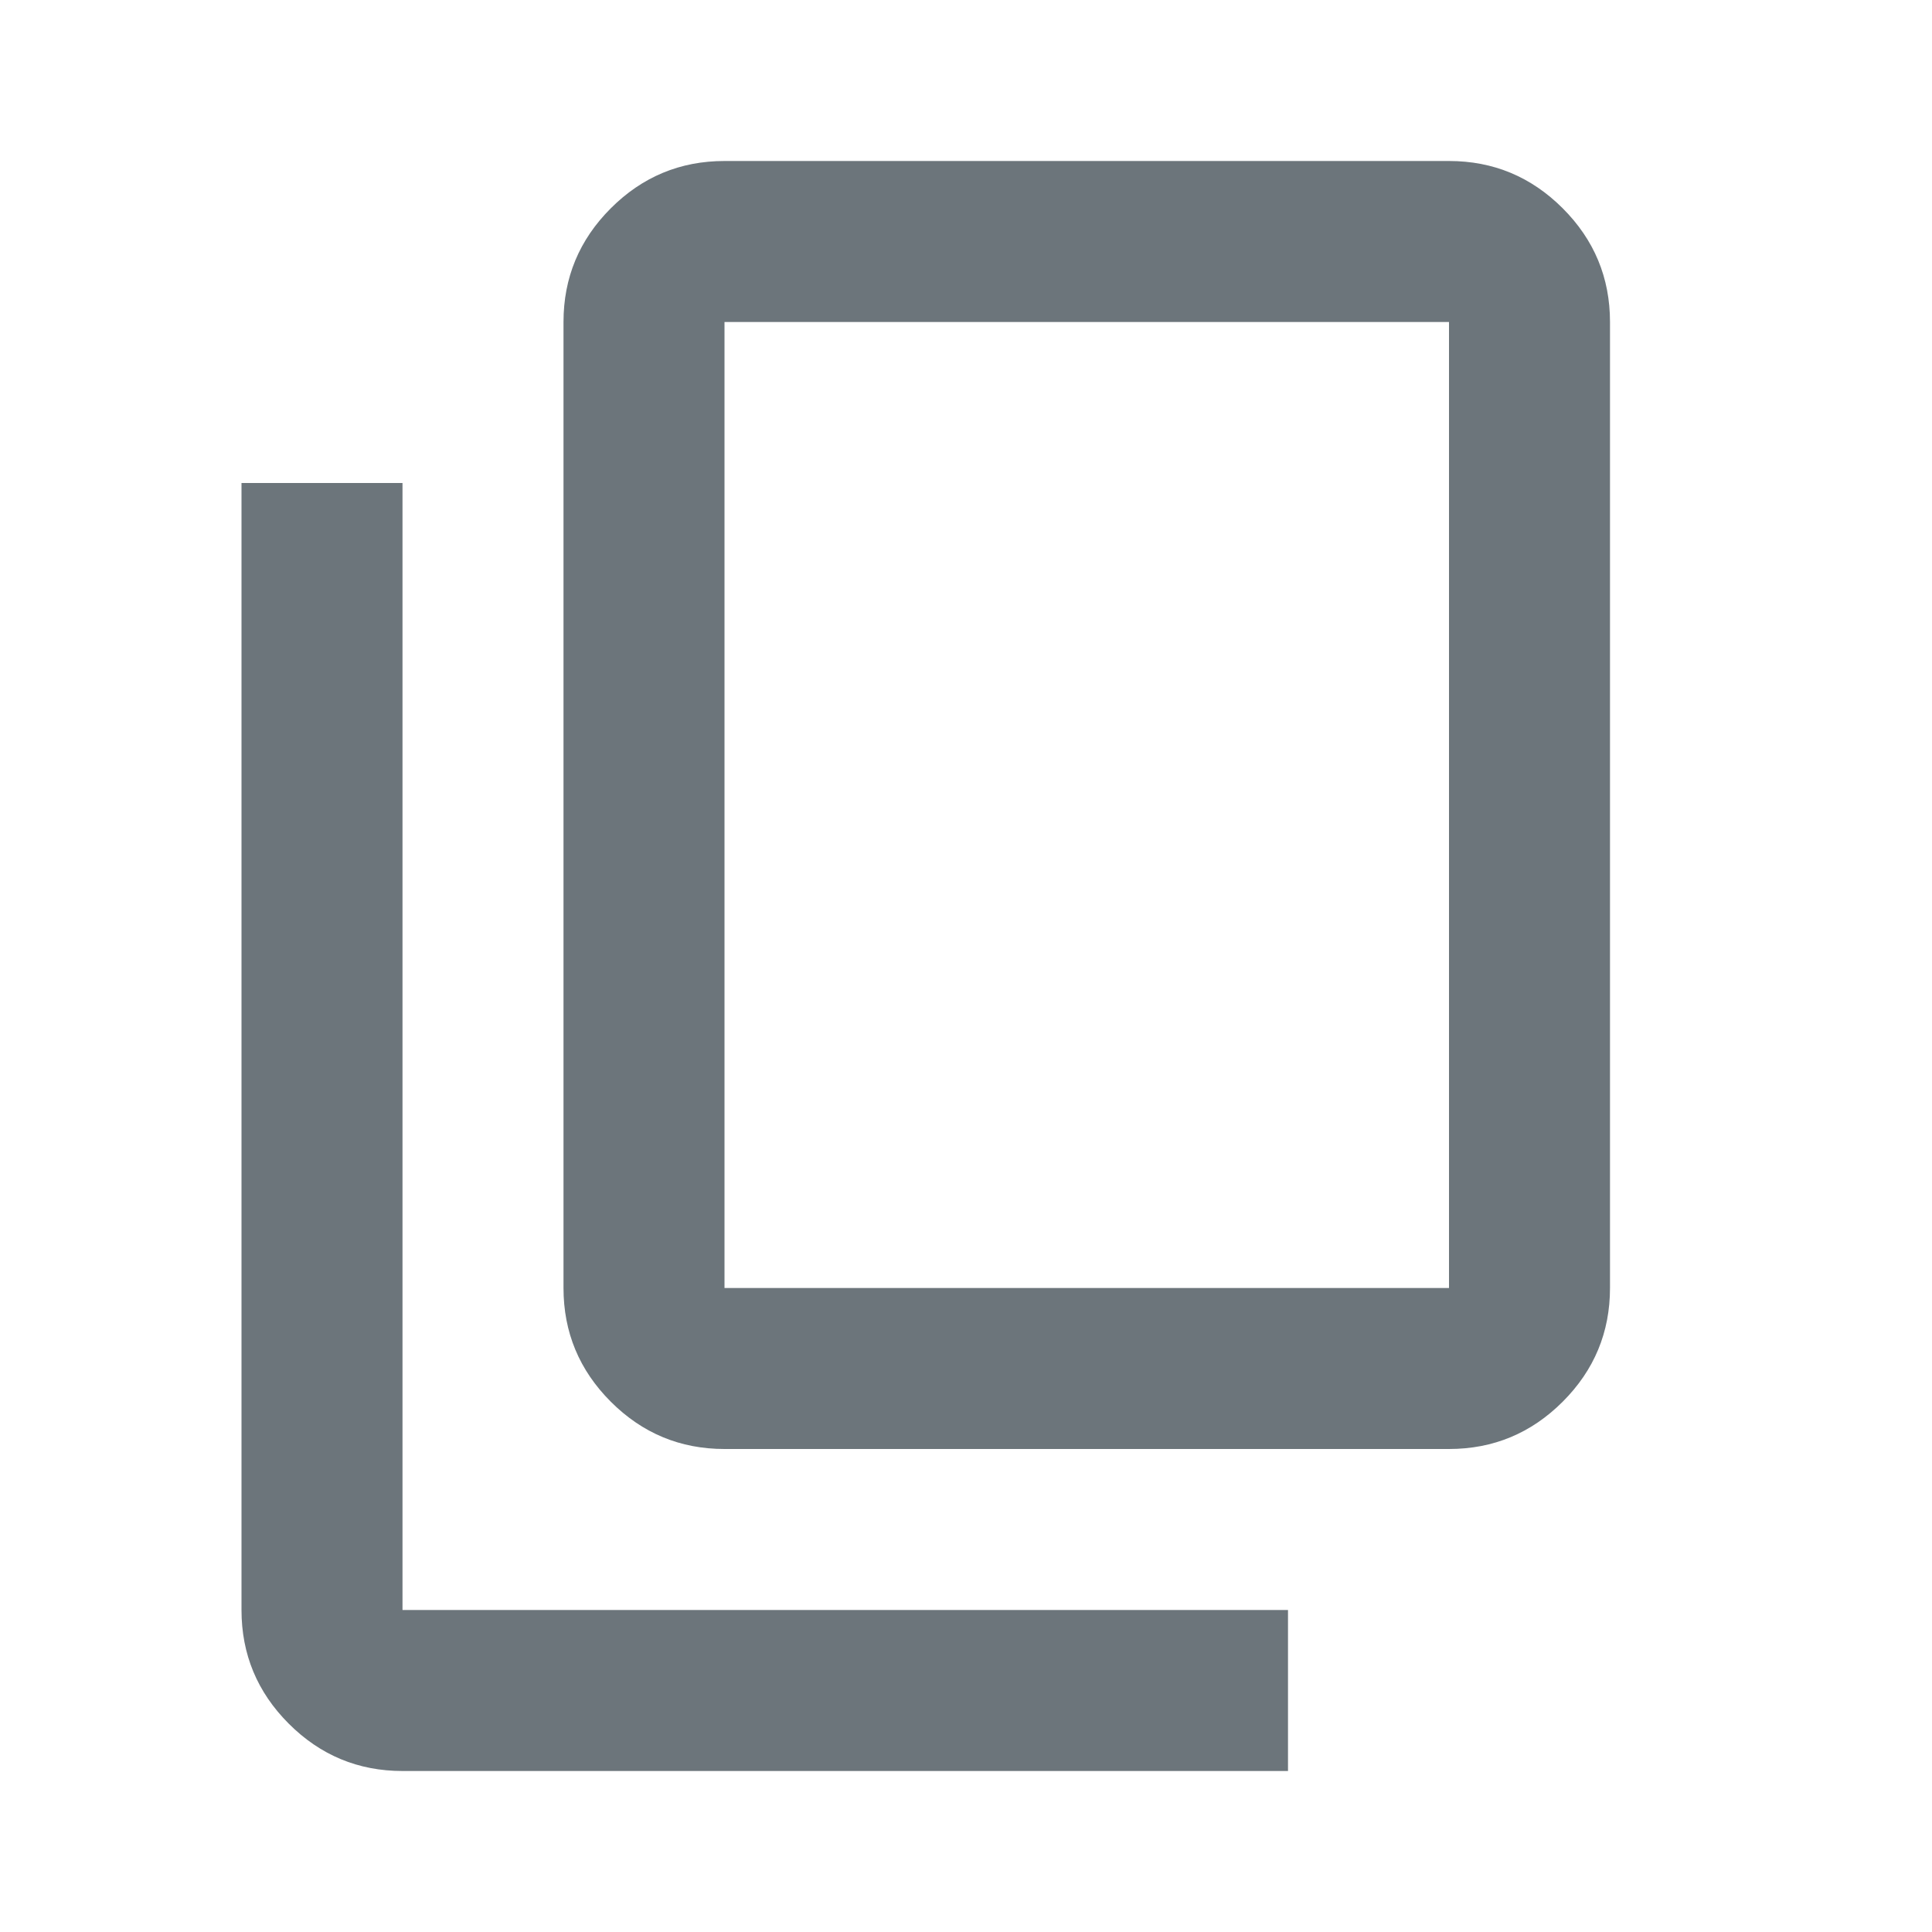
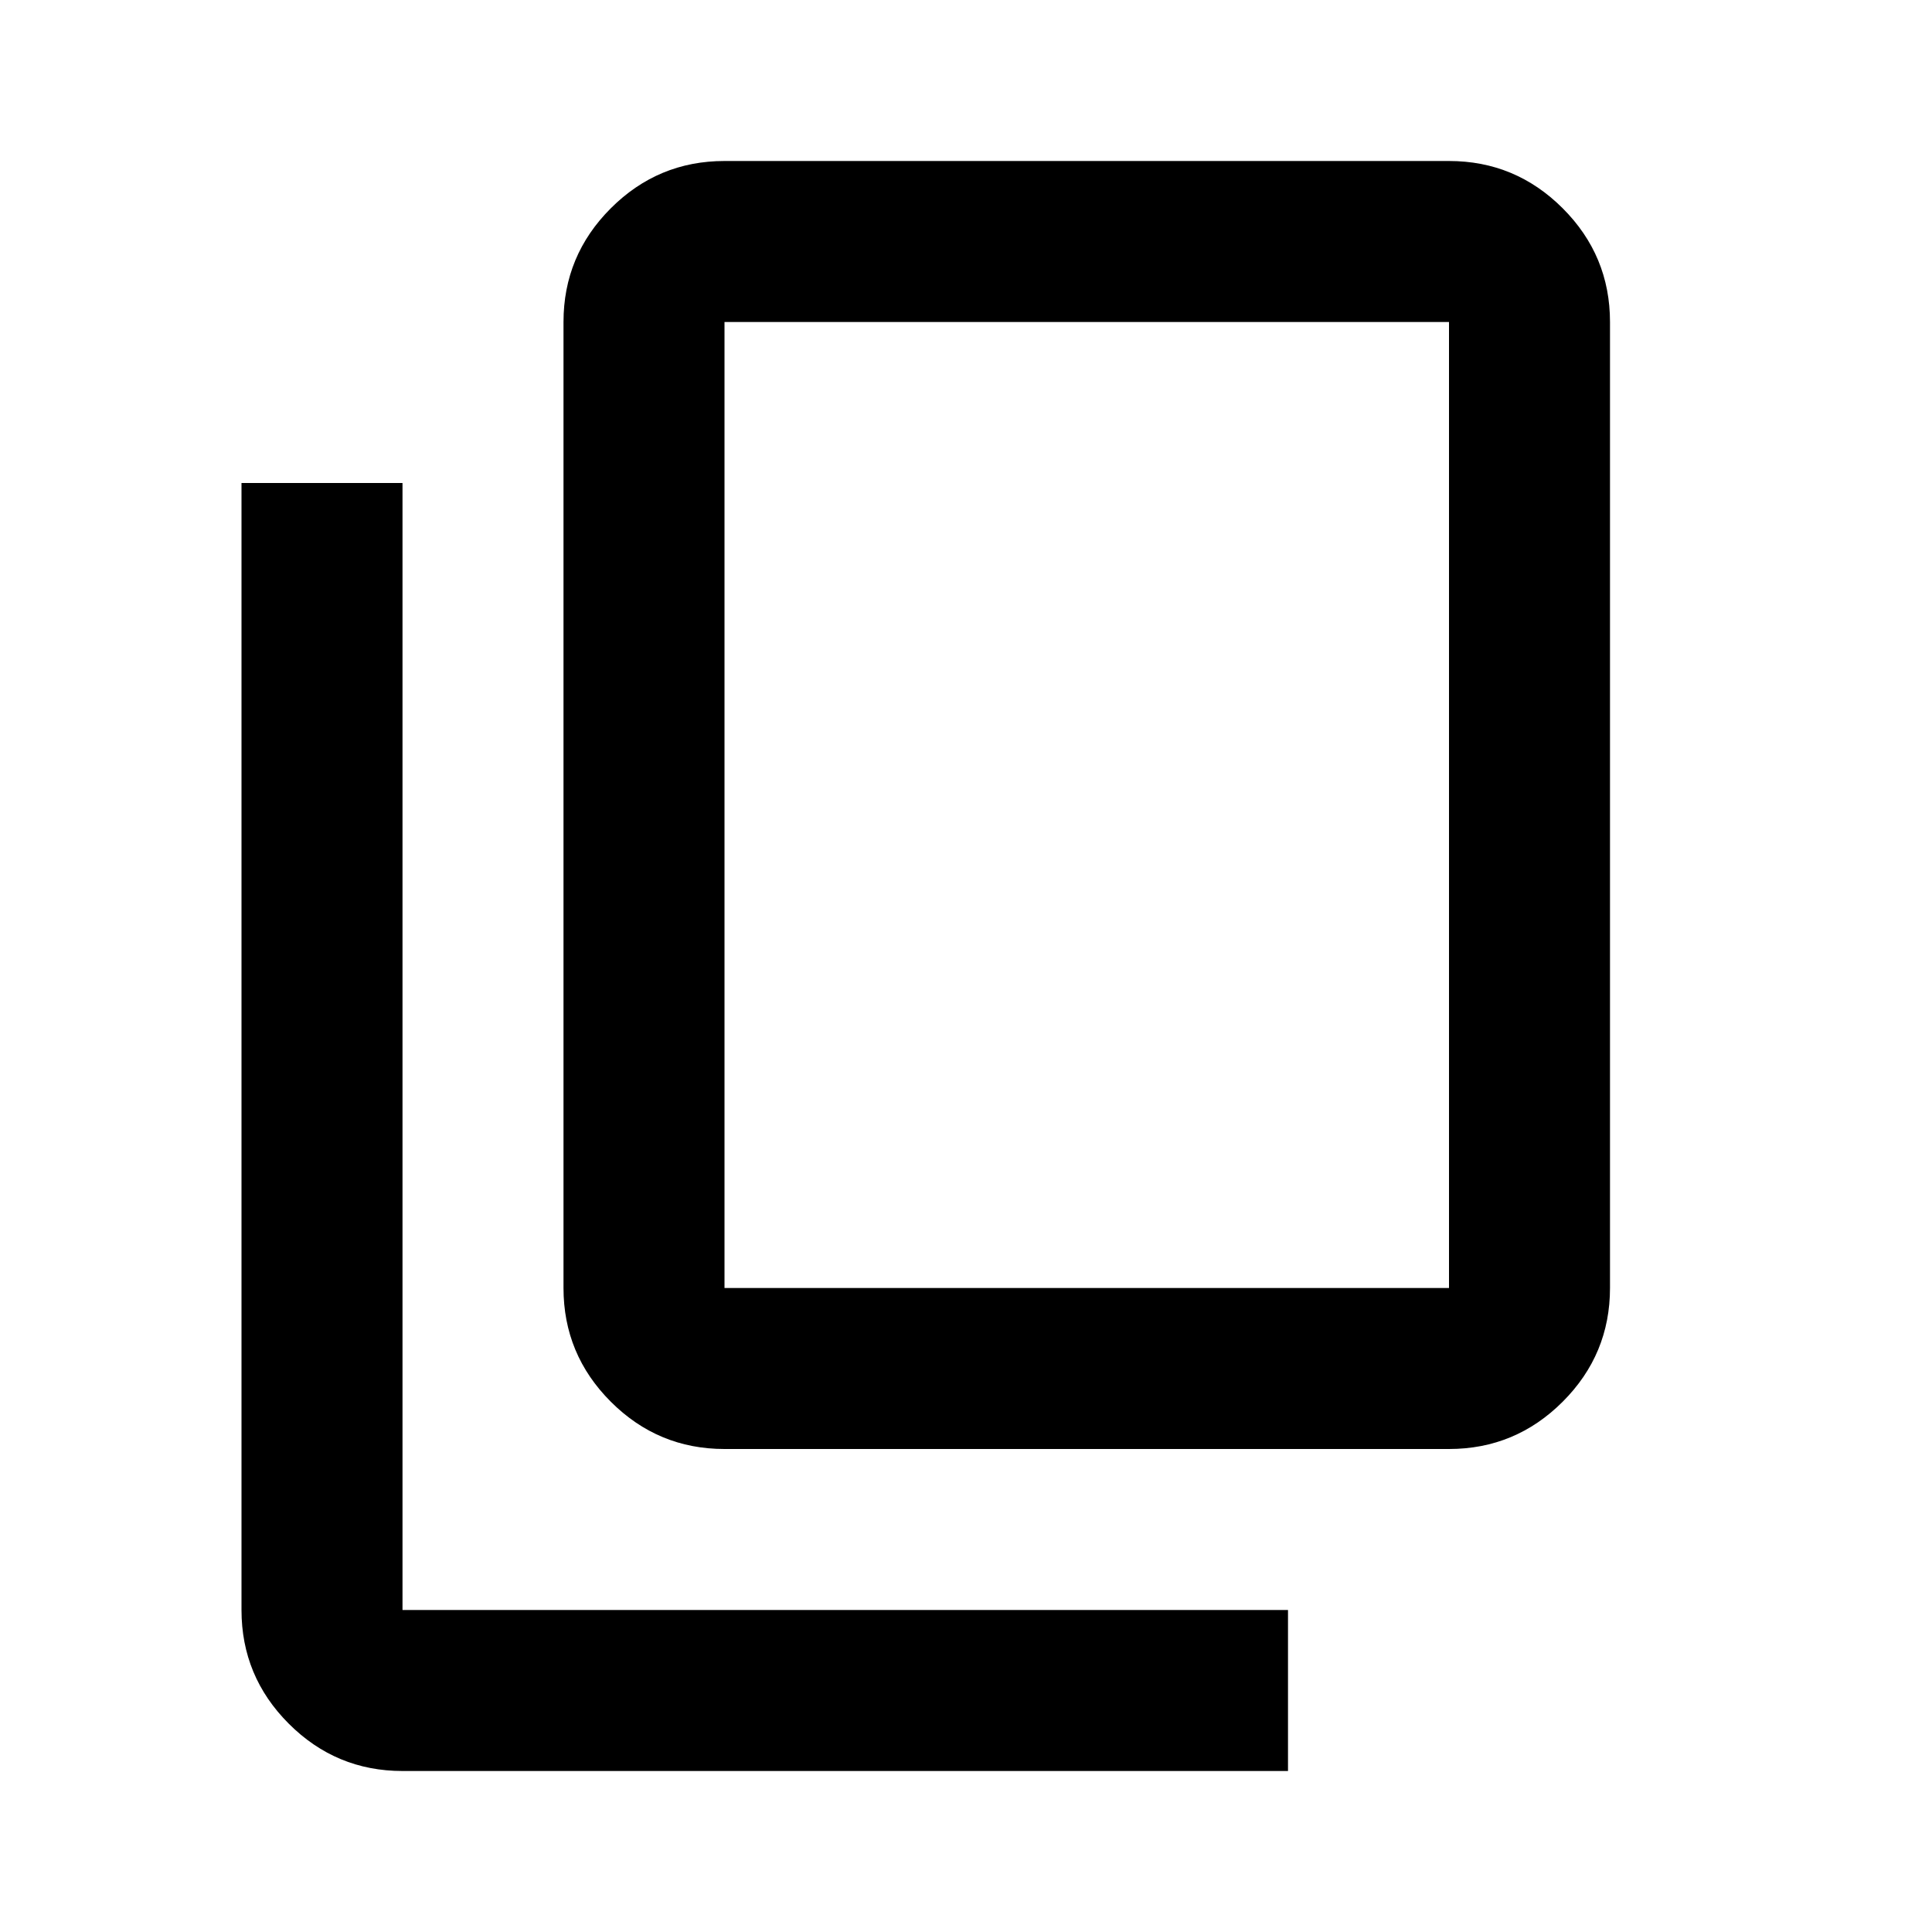
- <svg xmlns="http://www.w3.org/2000/svg" height="24px" viewBox="0 -960 960 960" width="24px" fill="#6c757b">
+ <svg xmlns="http://www.w3.org/2000/svg" viewBox="0 -960 960 960" fill="currentColor">
  <path d="M360-240q-33 0-56.5-23.5T280-320v-480q0-33 23.5-56.5T360-880h360q33 0 56.5 23.5T800-800v480q0 33-23.5 56.5T720-240H360Zm0-80h360v-480H360v480ZM200-80q-33 0-56.5-23.5T120-160v-560h80v560h440v80H200Zm160-240v-480 480Z" />
</svg>
